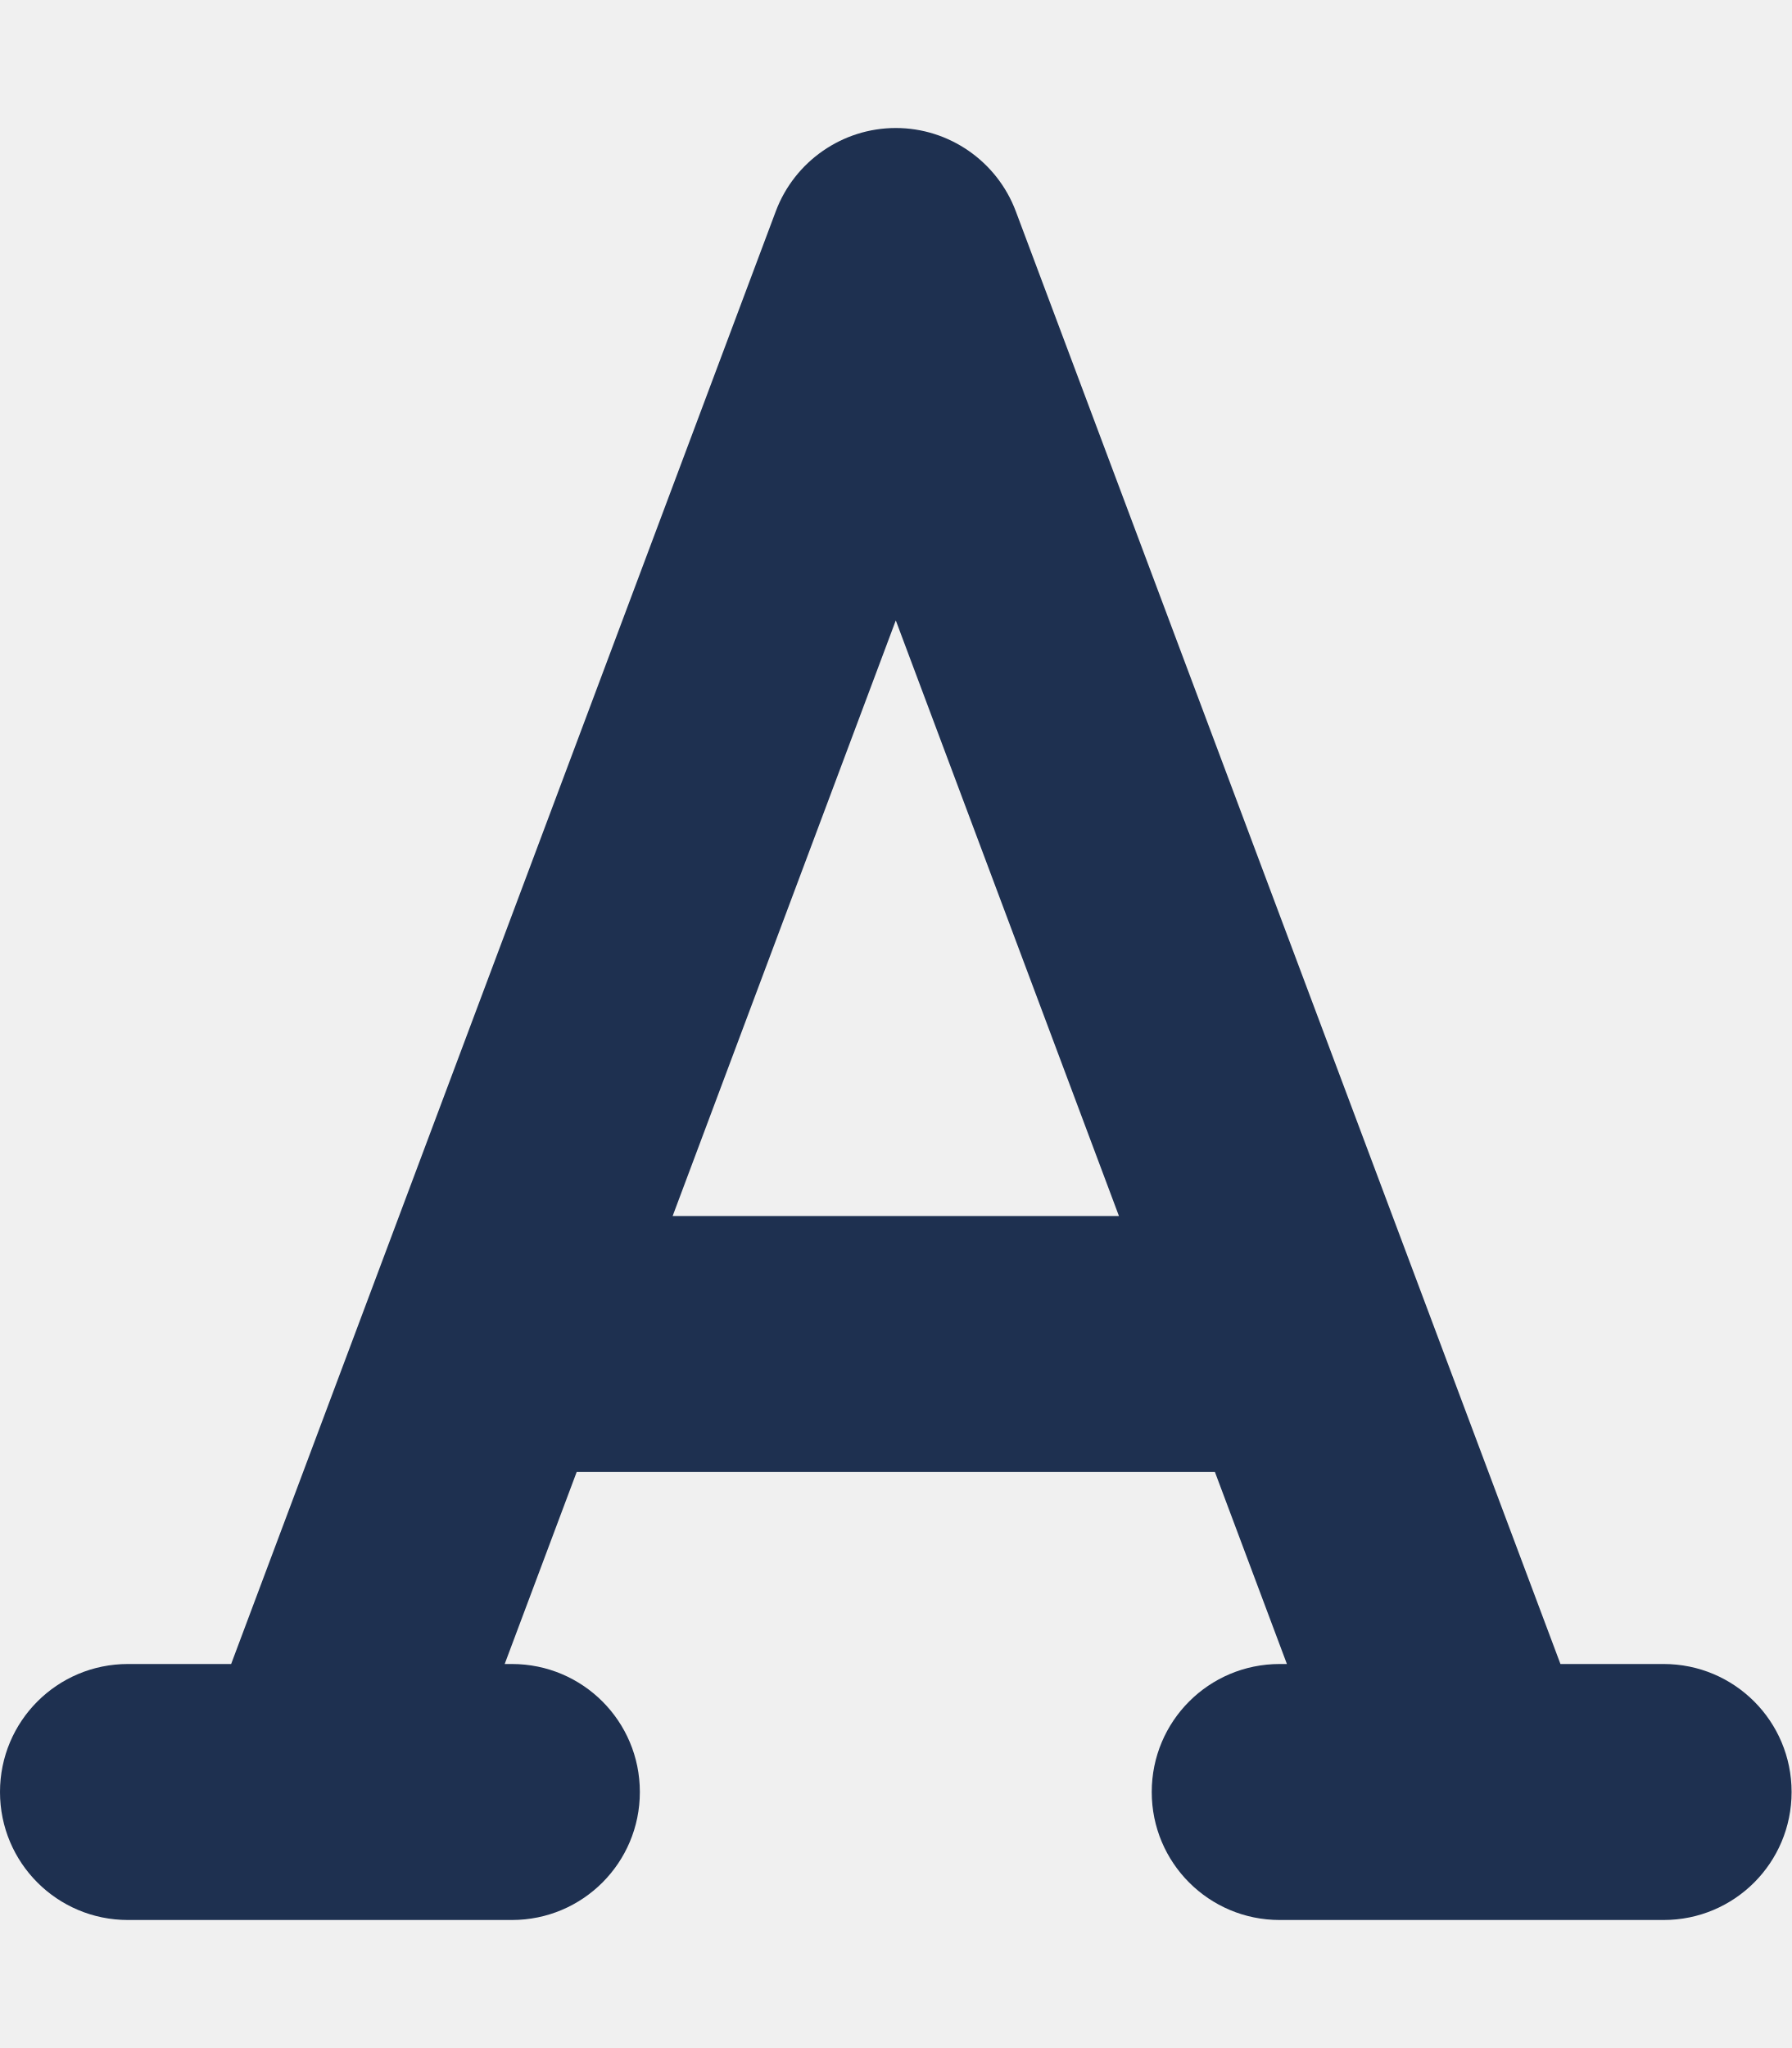
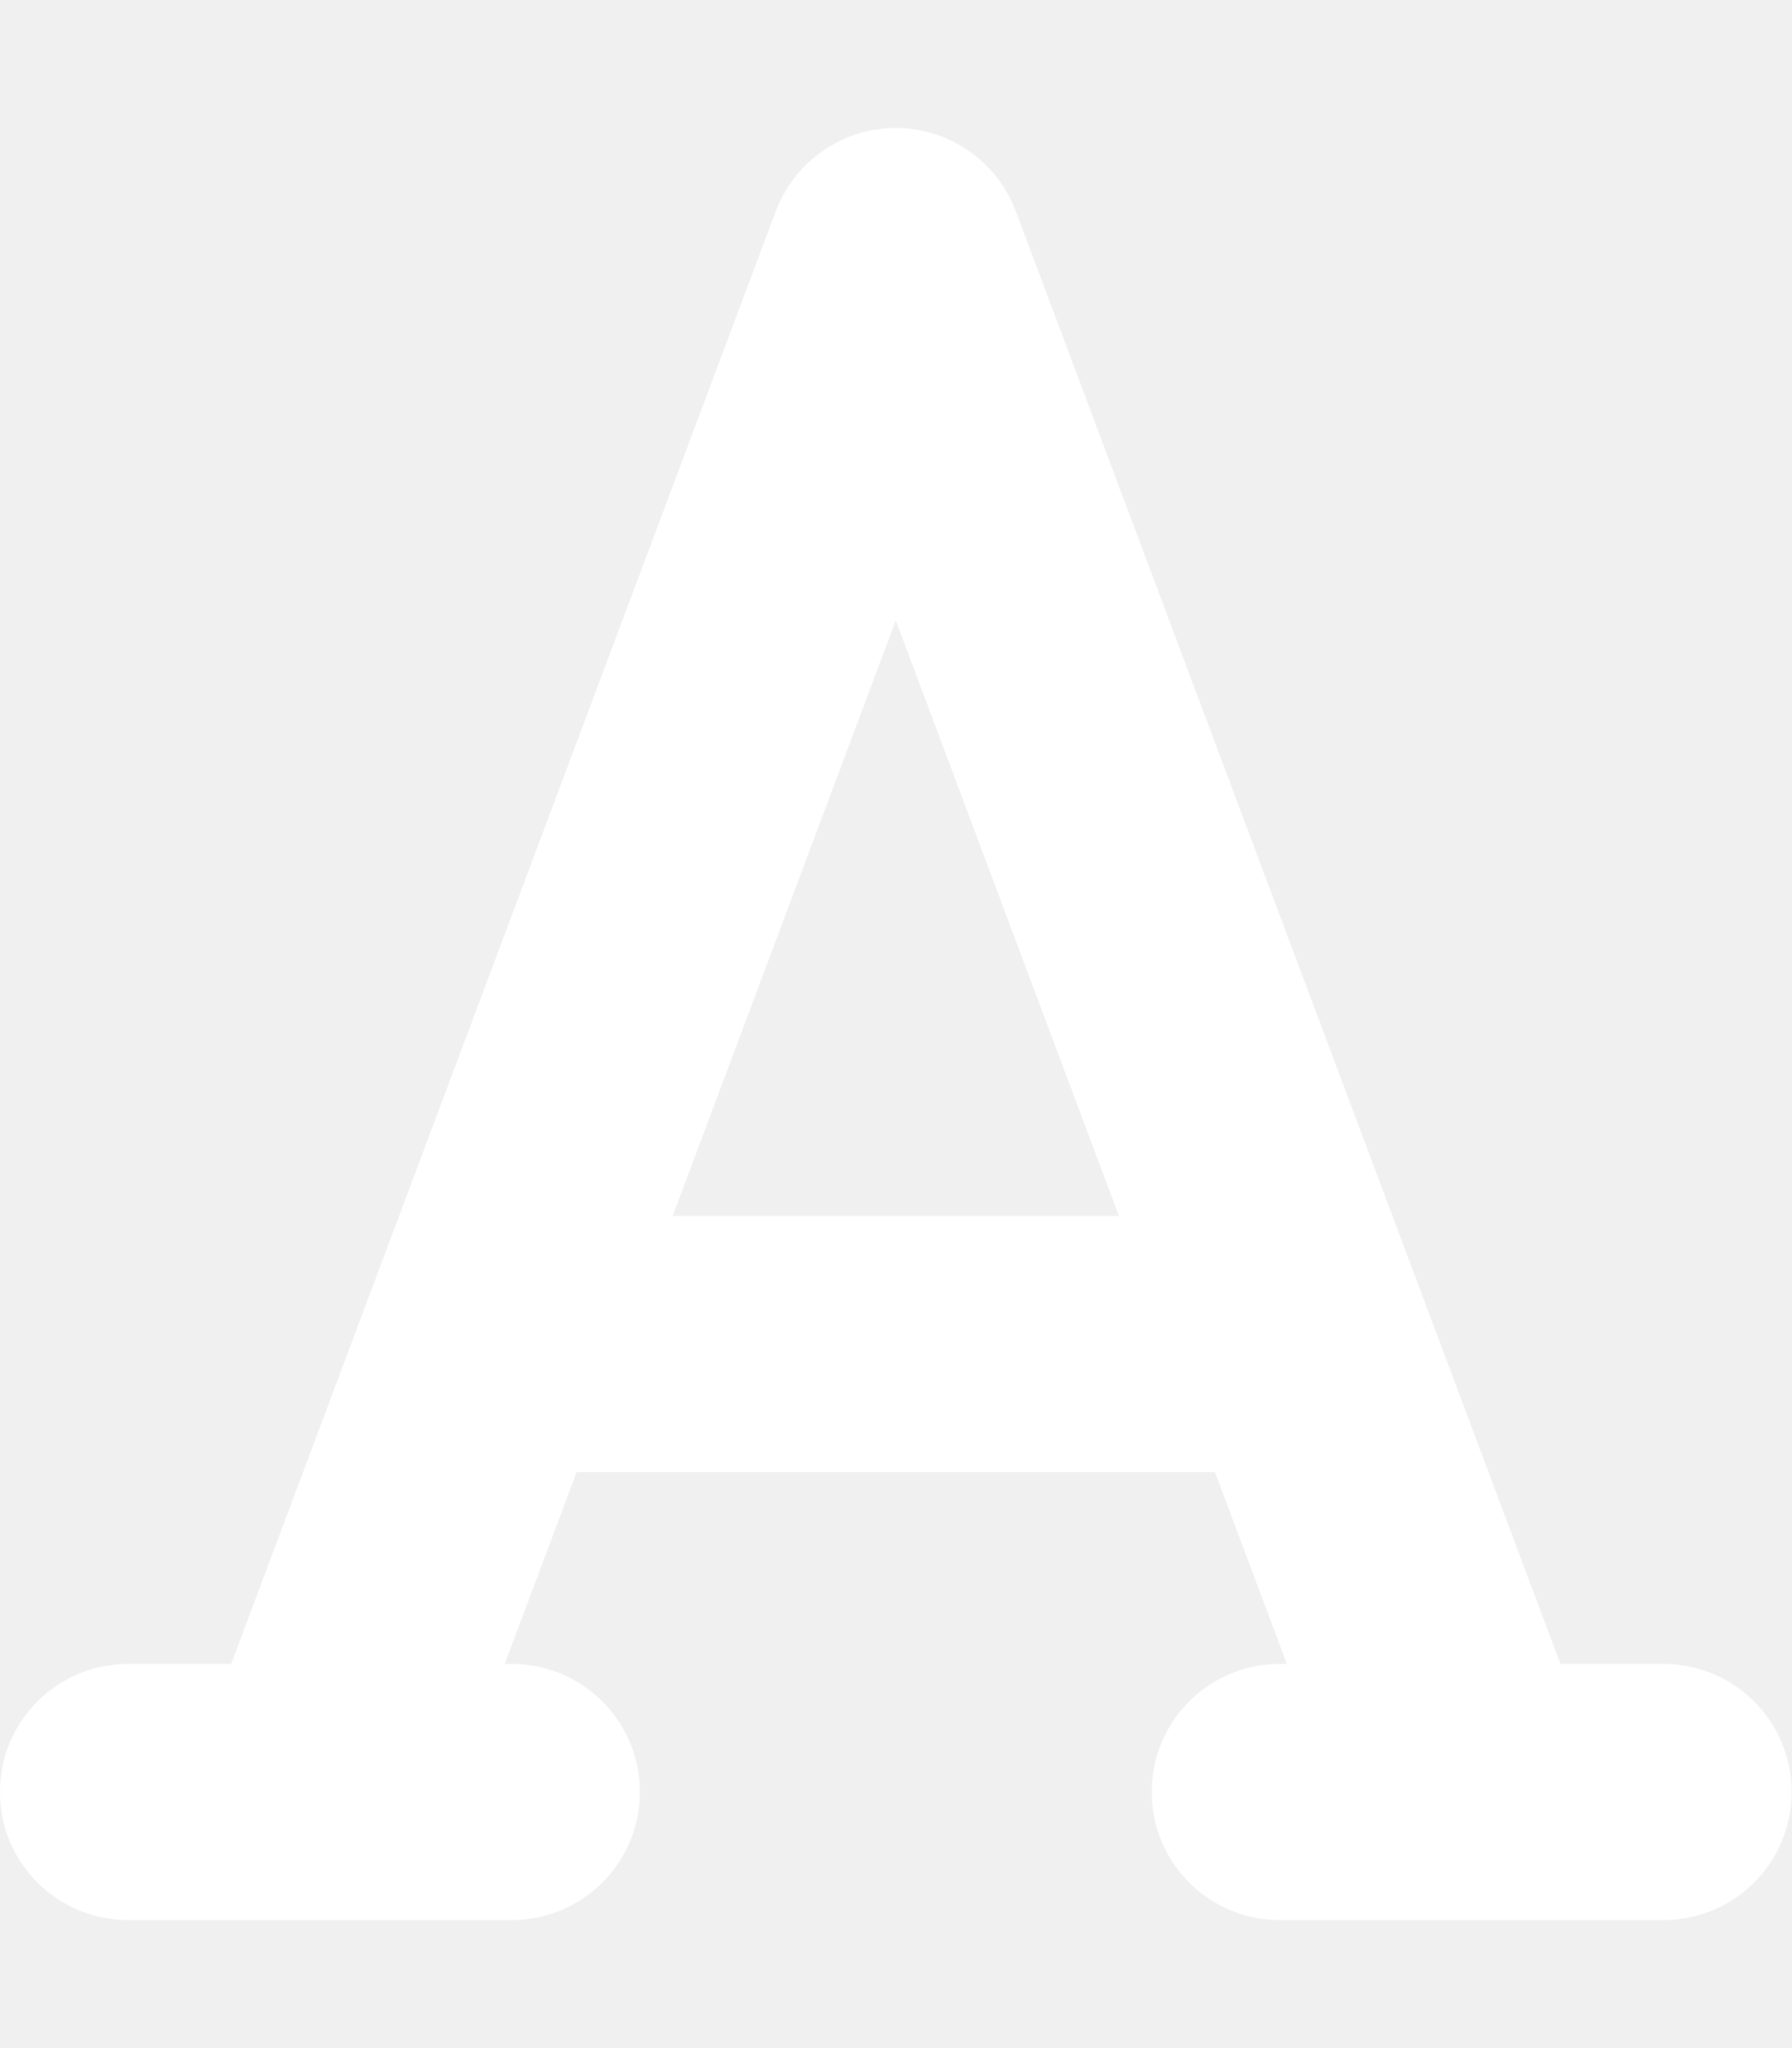
<svg xmlns="http://www.w3.org/2000/svg" height="16" width="14" viewBox="0 0 448 512">
-   <path opacity="1" fill="#1E3050" d="M254 52.8C249.3 40.3 237.3 32 224 32s-25.3 8.3-30 20.8L57.8 416H32c-17.7 0-32 14.3-32 32s14.3 32 32 32h96c17.7 0 32-14.3 32-32s-14.3-32-32-32h-1.8l18-48H303.8l18 48H320c-17.7 0-32 14.3-32 32s14.3 32 32 32h96c17.7 0 32-14.3 32-32s-14.3-32-32-32H390.2L254 52.8zM279.8 304H168.2L224 155.1 279.8 304z" />
+   <path opacity="1" fill="#ffffff" d="M254 52.8C249.3 40.3 237.3 32 224 32s-25.3 8.3-30 20.8L57.8 416H32c-17.7 0-32 14.3-32 32s14.3 32 32 32h96c17.7 0 32-14.3 32-32s-14.3-32-32-32h-1.8l18-48H303.8l18 48H320c-17.7 0-32 14.3-32 32s14.3 32 32 32h96c17.7 0 32-14.3 32-32s-14.3-32-32-32H390.2L254 52.8zM279.8 304H168.2L224 155.1 279.8 304z" />
</svg>
